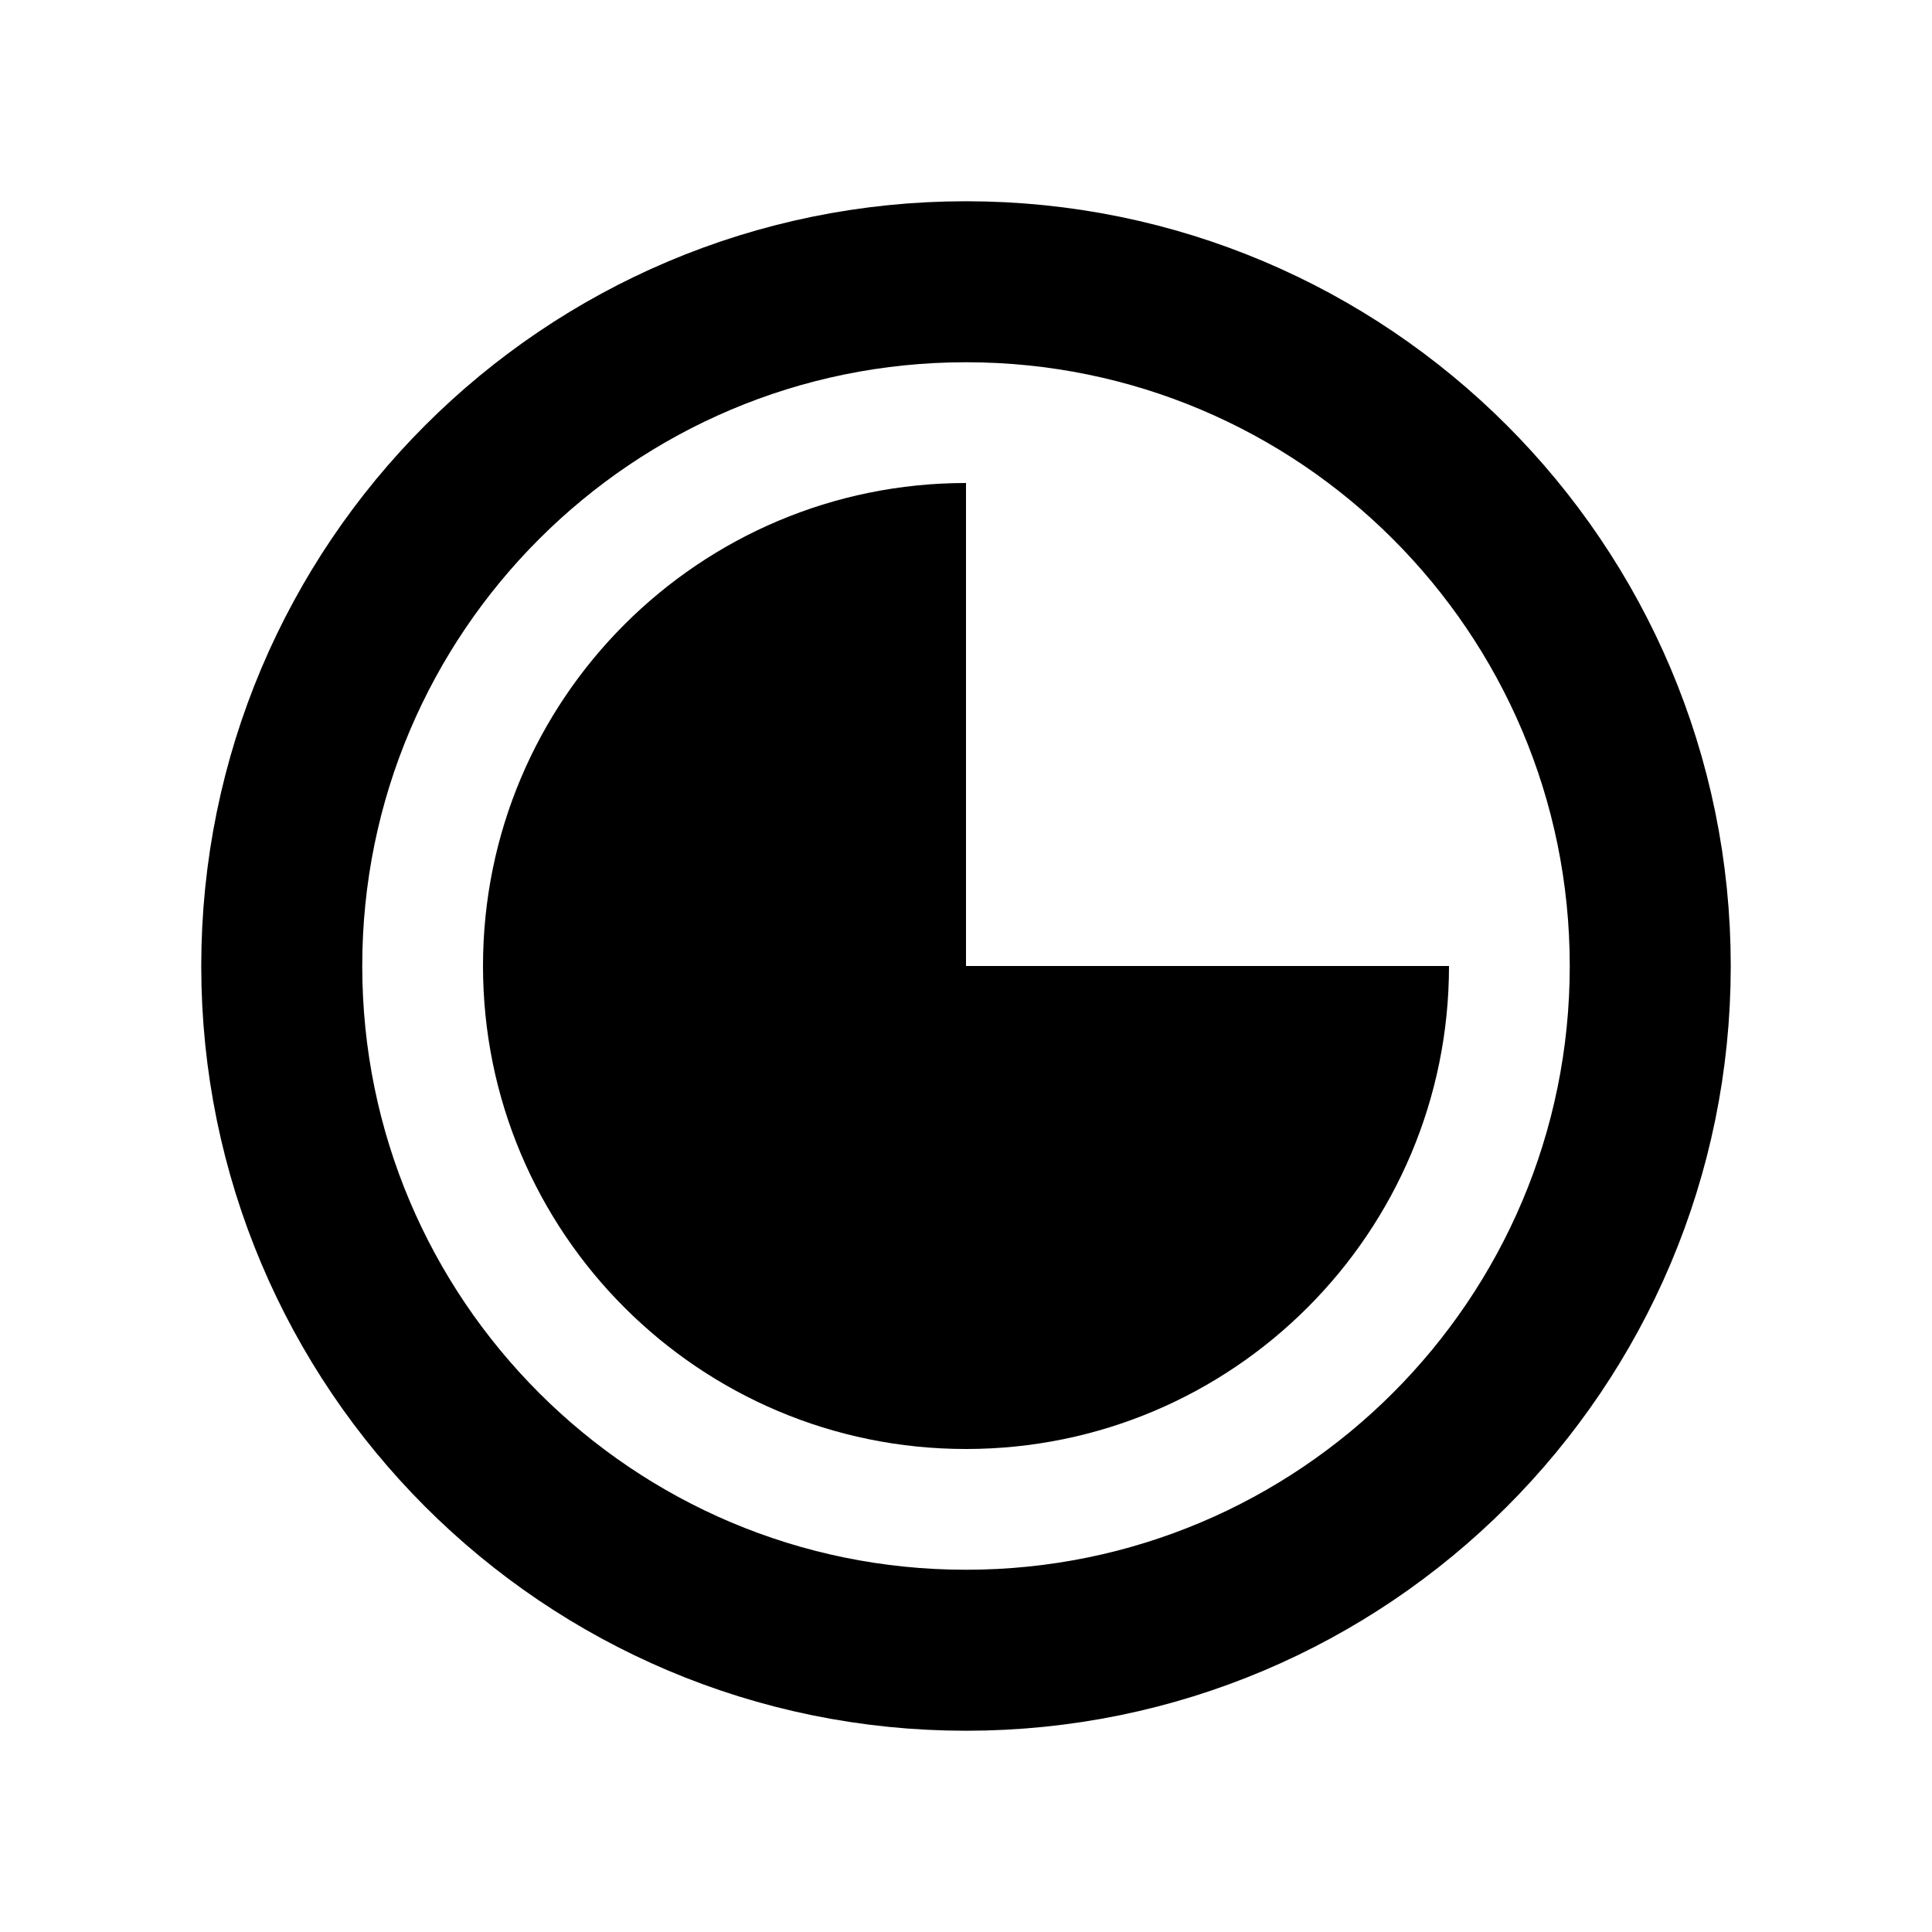
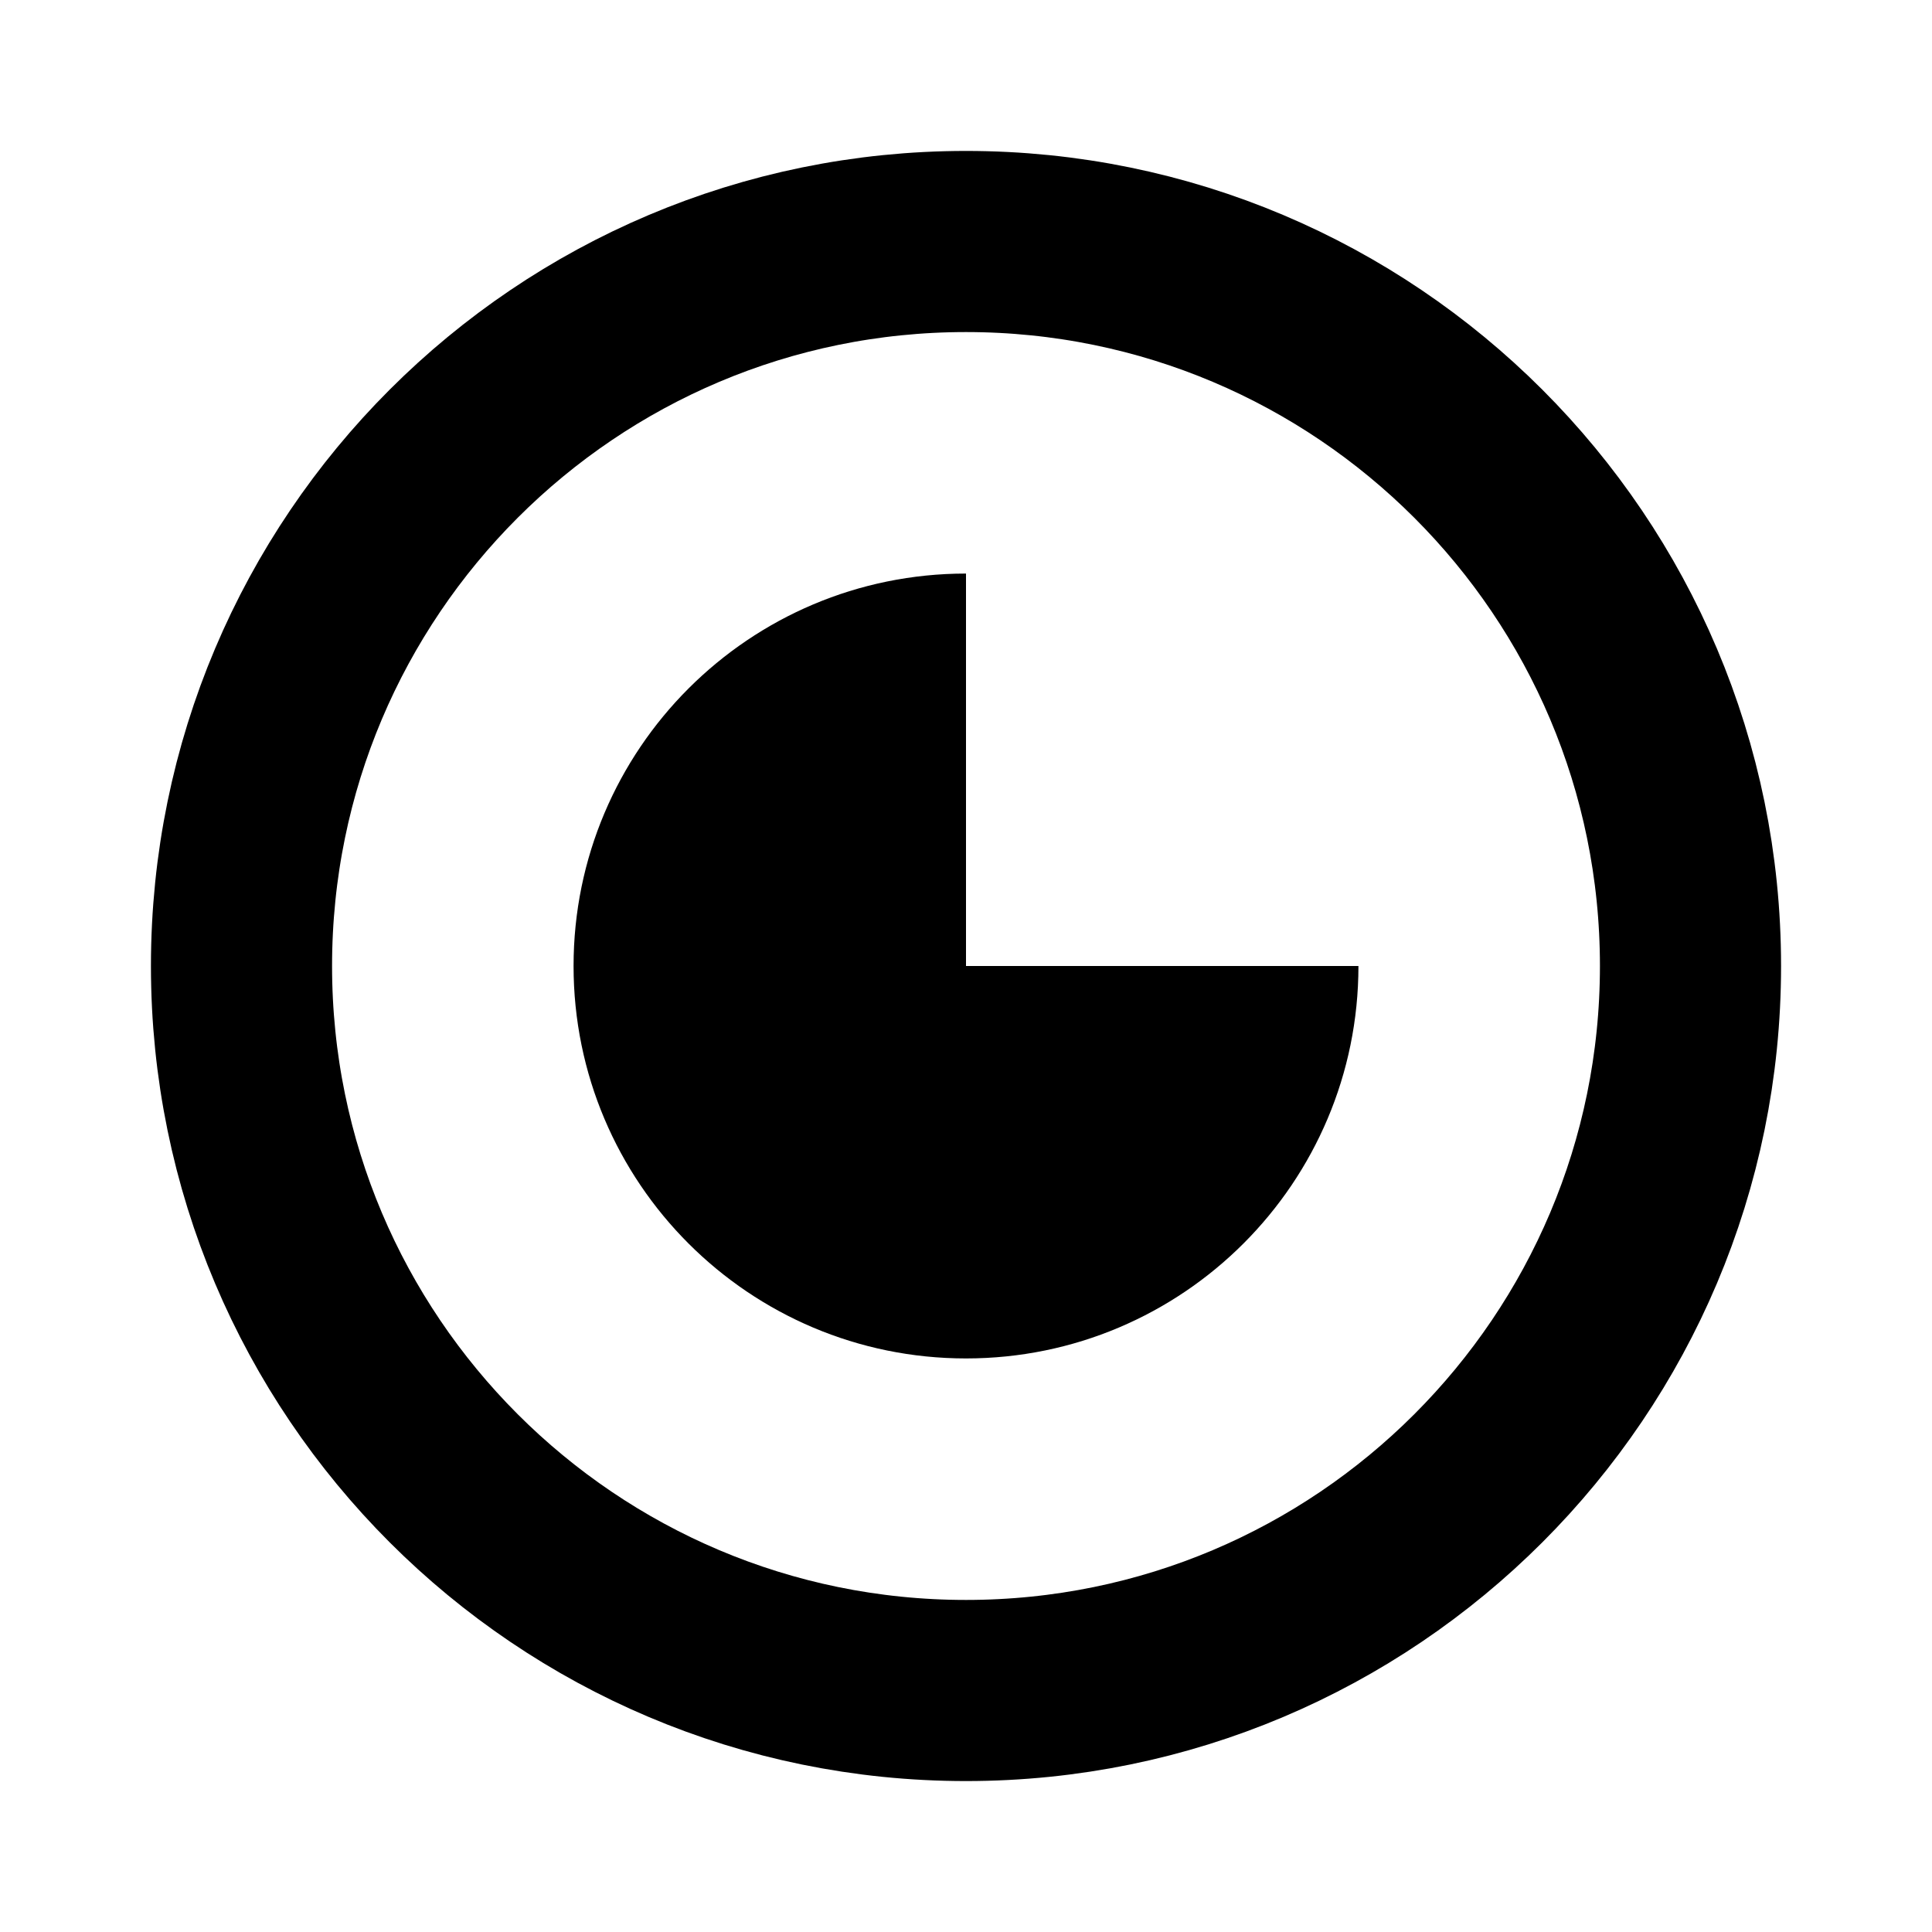
<svg xmlns="http://www.w3.org/2000/svg" width="100%" height="100%" viewBox="0 0 24 24" fill="none" stroke="currentColor" stroke-width="2" stroke-linecap="round" stroke-linejoin="round" aria-hidden="true" focusable="false" data-macro-icon="task-in-review">
-   <circle cx="12" cy="12" r="8.5" />
-   <path d="M12 6a6 6 0 1 0 6 6h-6Z" fill="currentColor" stroke="none" />
+   <circle cx="12" cy="12" r="9" stroke-width="2.25" />
+   <path d="M12 12V7.125A4.875 4.875 0 1 0 16.875 12Z" fill="currentColor" stroke="none" />
</svg>
